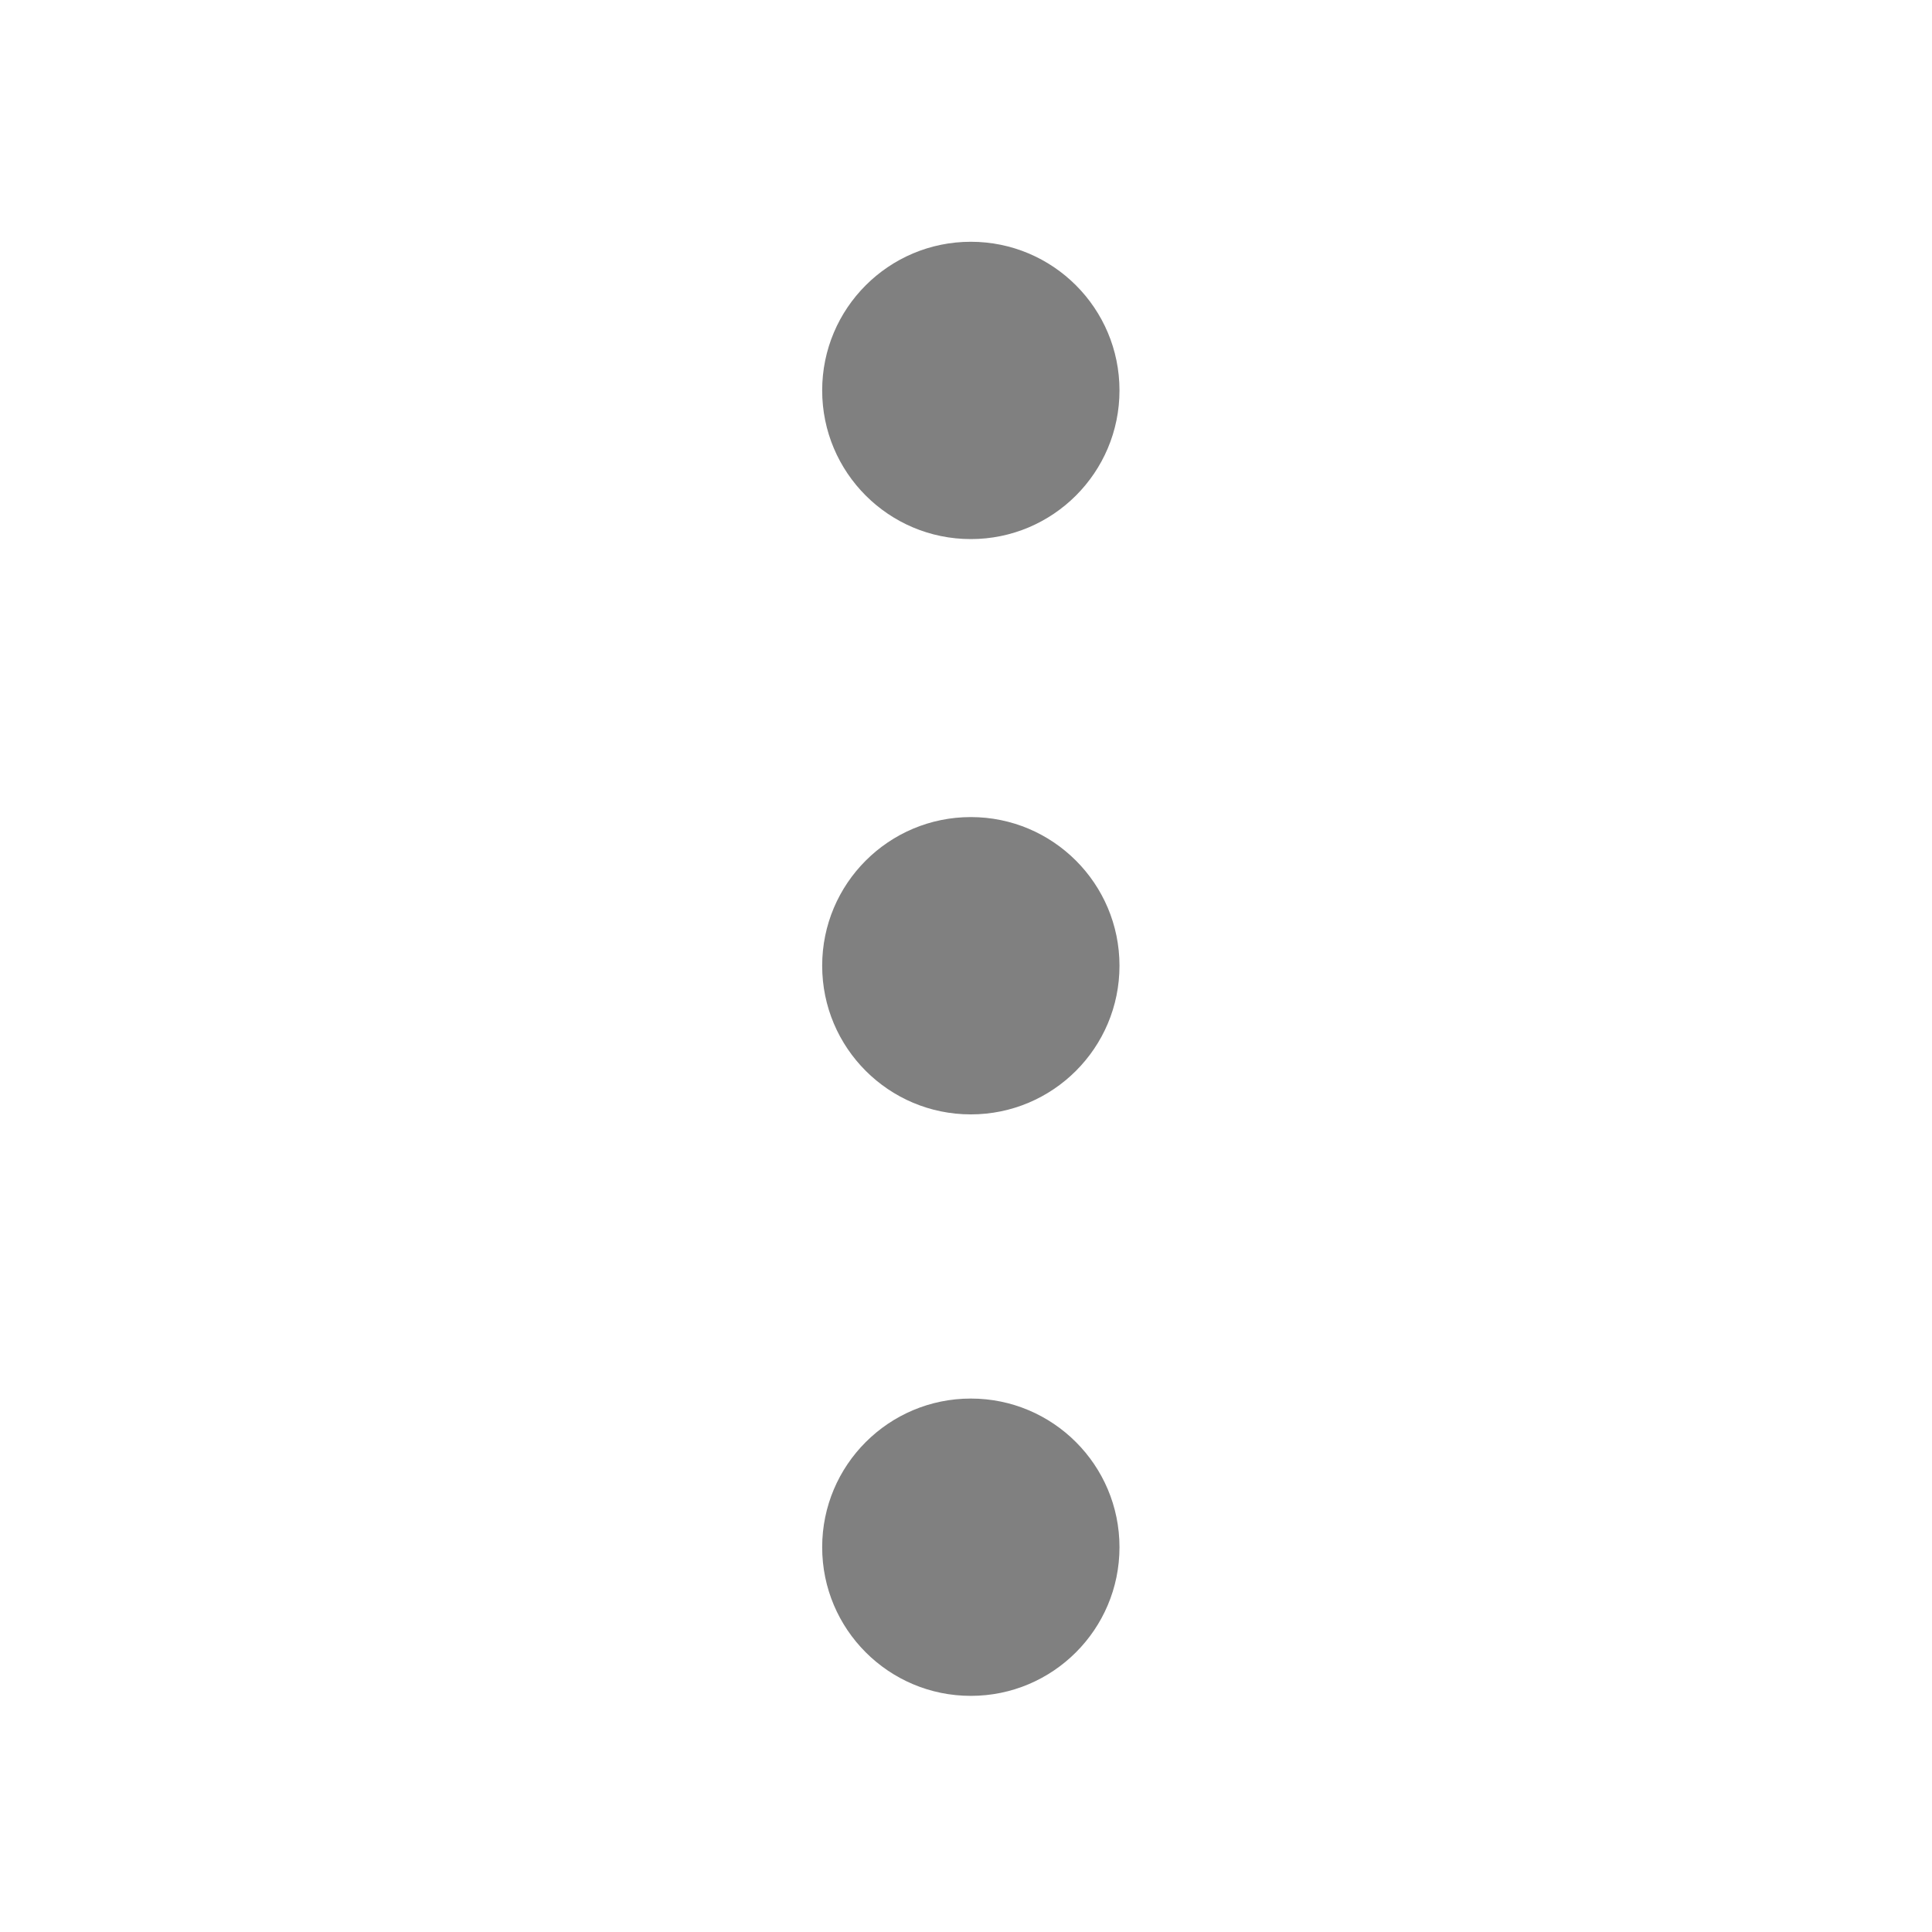
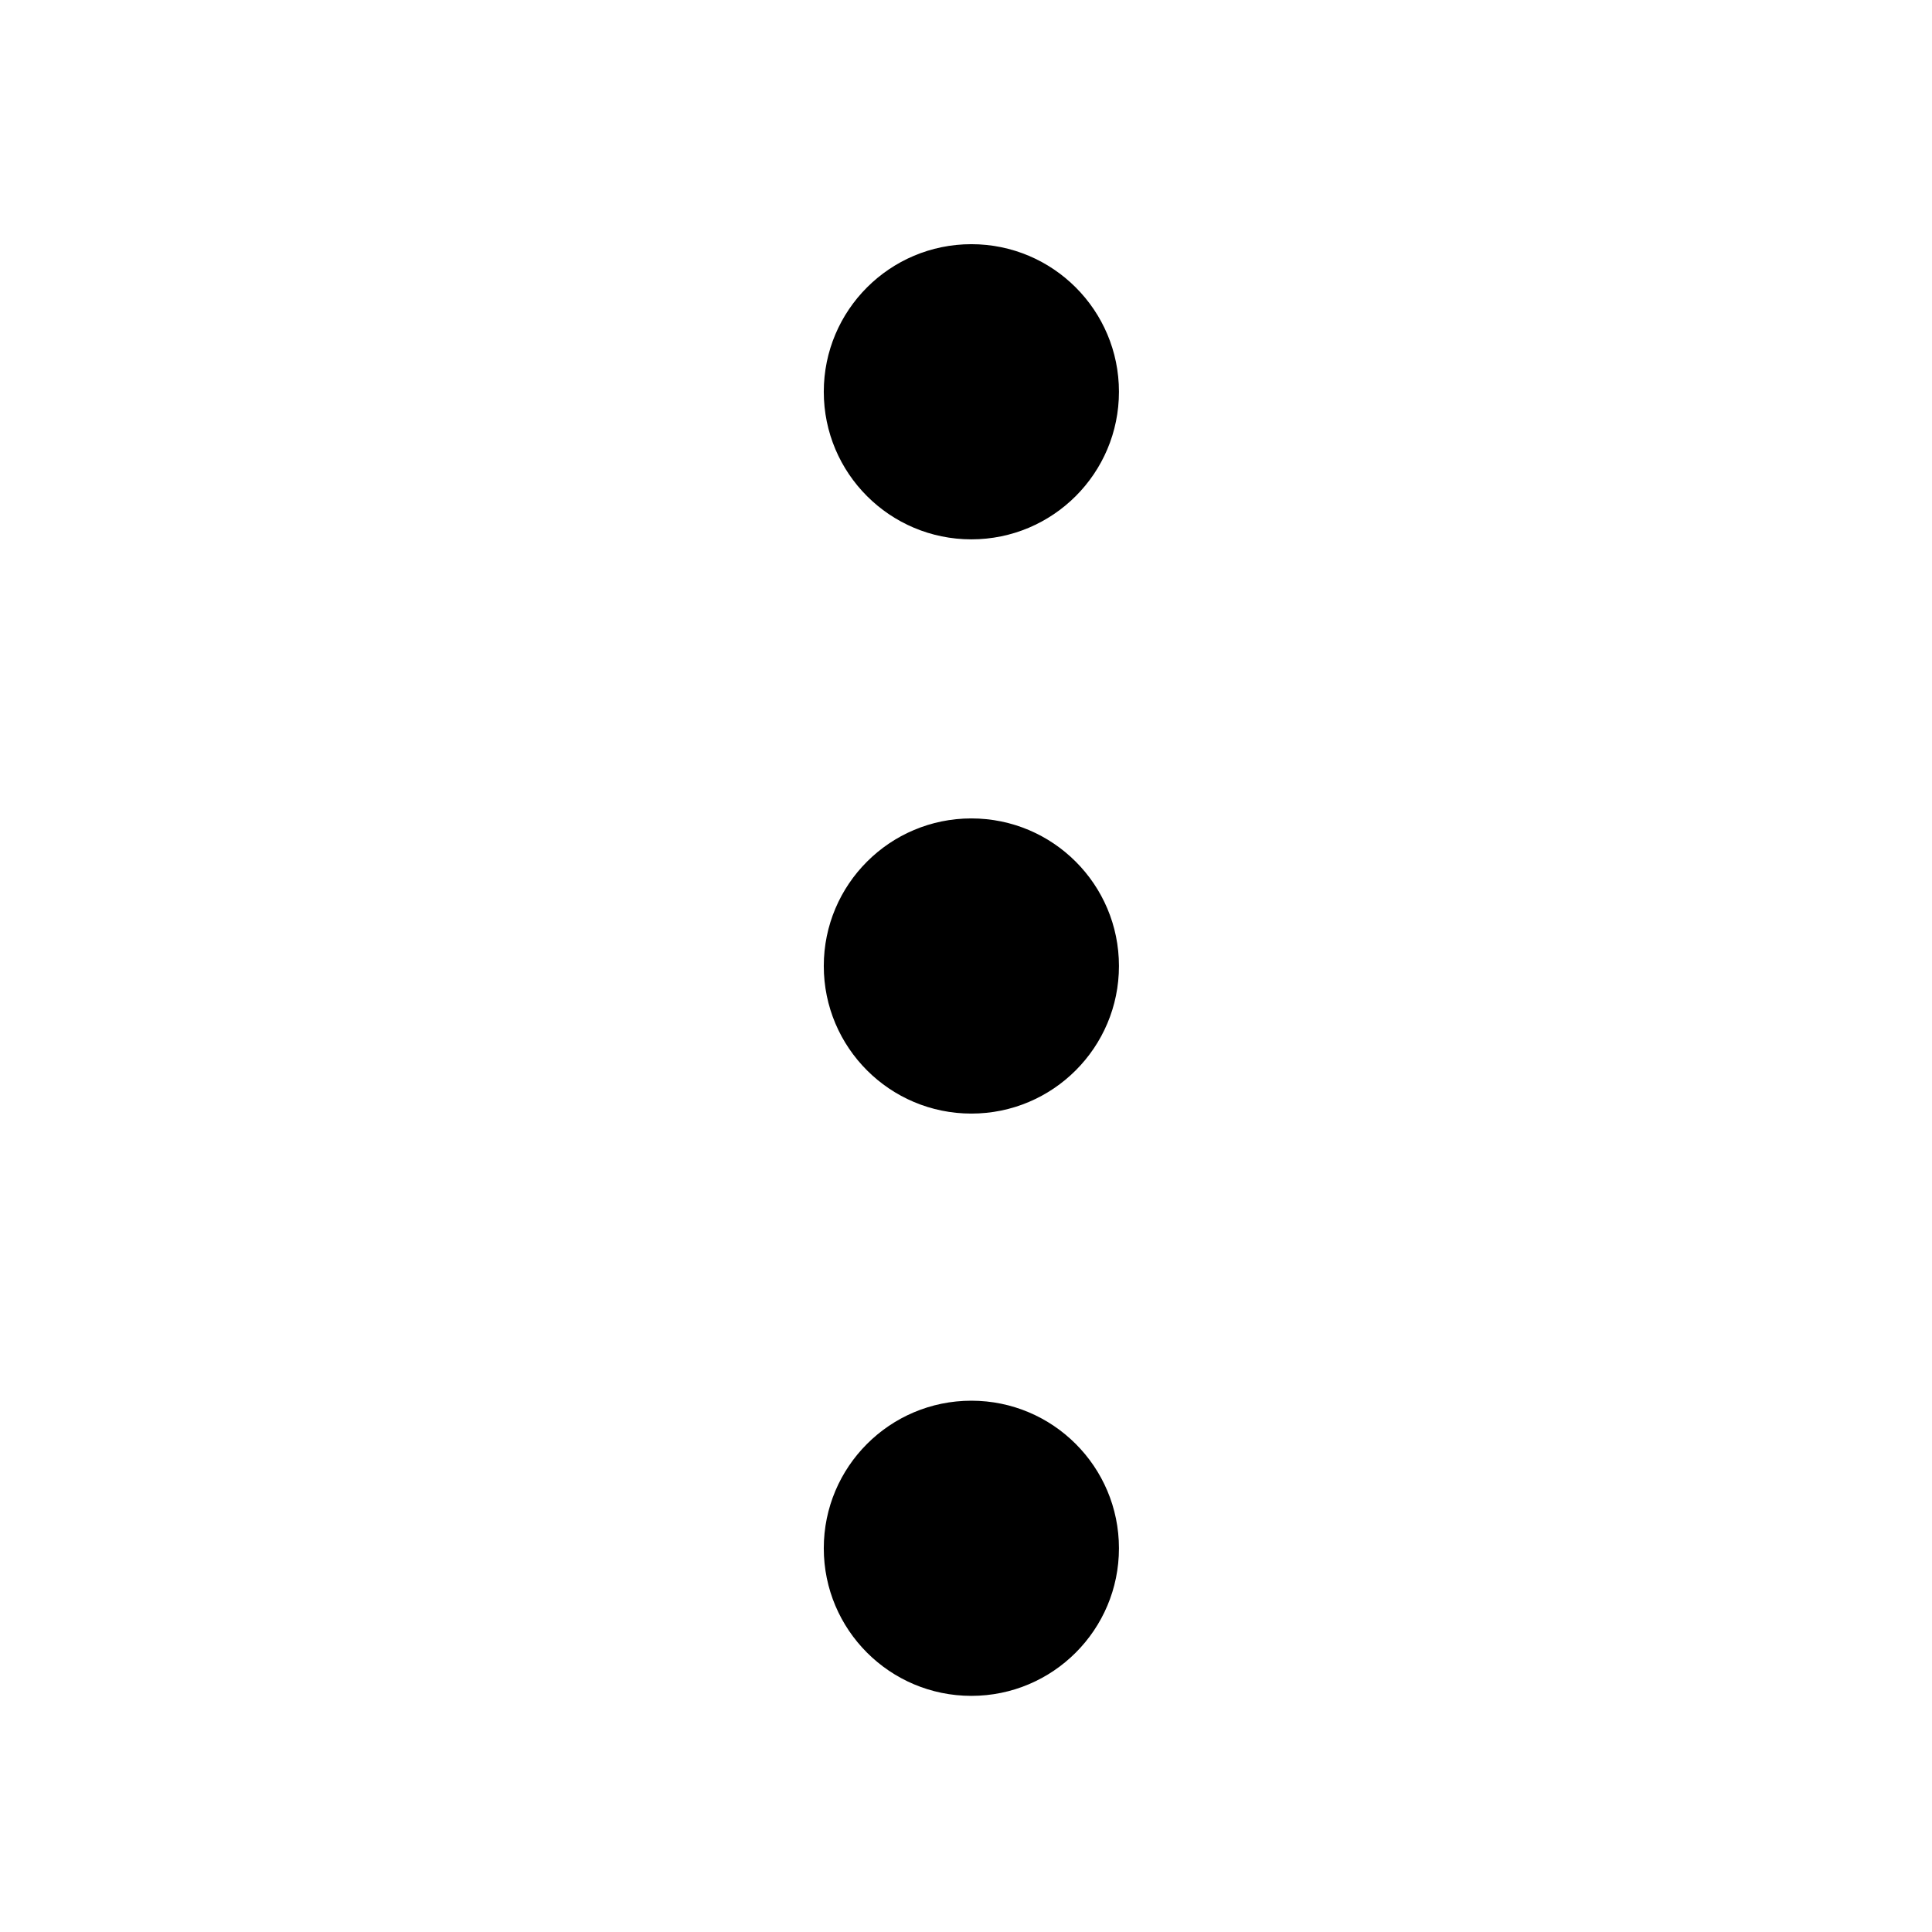
- <svg xmlns="http://www.w3.org/2000/svg" viewBox="0 0 72 72">
-   <circle cx="36.18" cy="14.55" r="5.54" fill="gray" />
-   <circle cx="36.18" cy="35.99" r="5.54" fill="gray" />
-   <circle cx="36.18" cy="57.66" r="5.54" fill="gray" />
+ <svg xmlns="http://www.w3.org/2000/svg" id="Layer_1" version="1.1" viewBox="0 0 72 72">
+   <circle cx="36.2" cy="14.6" r="5.5" />
+   <circle cx="36.2" cy="36" r="5.5" />
+   <circle cx="36.2" cy="57.7" r="5.5" />
</svg>
